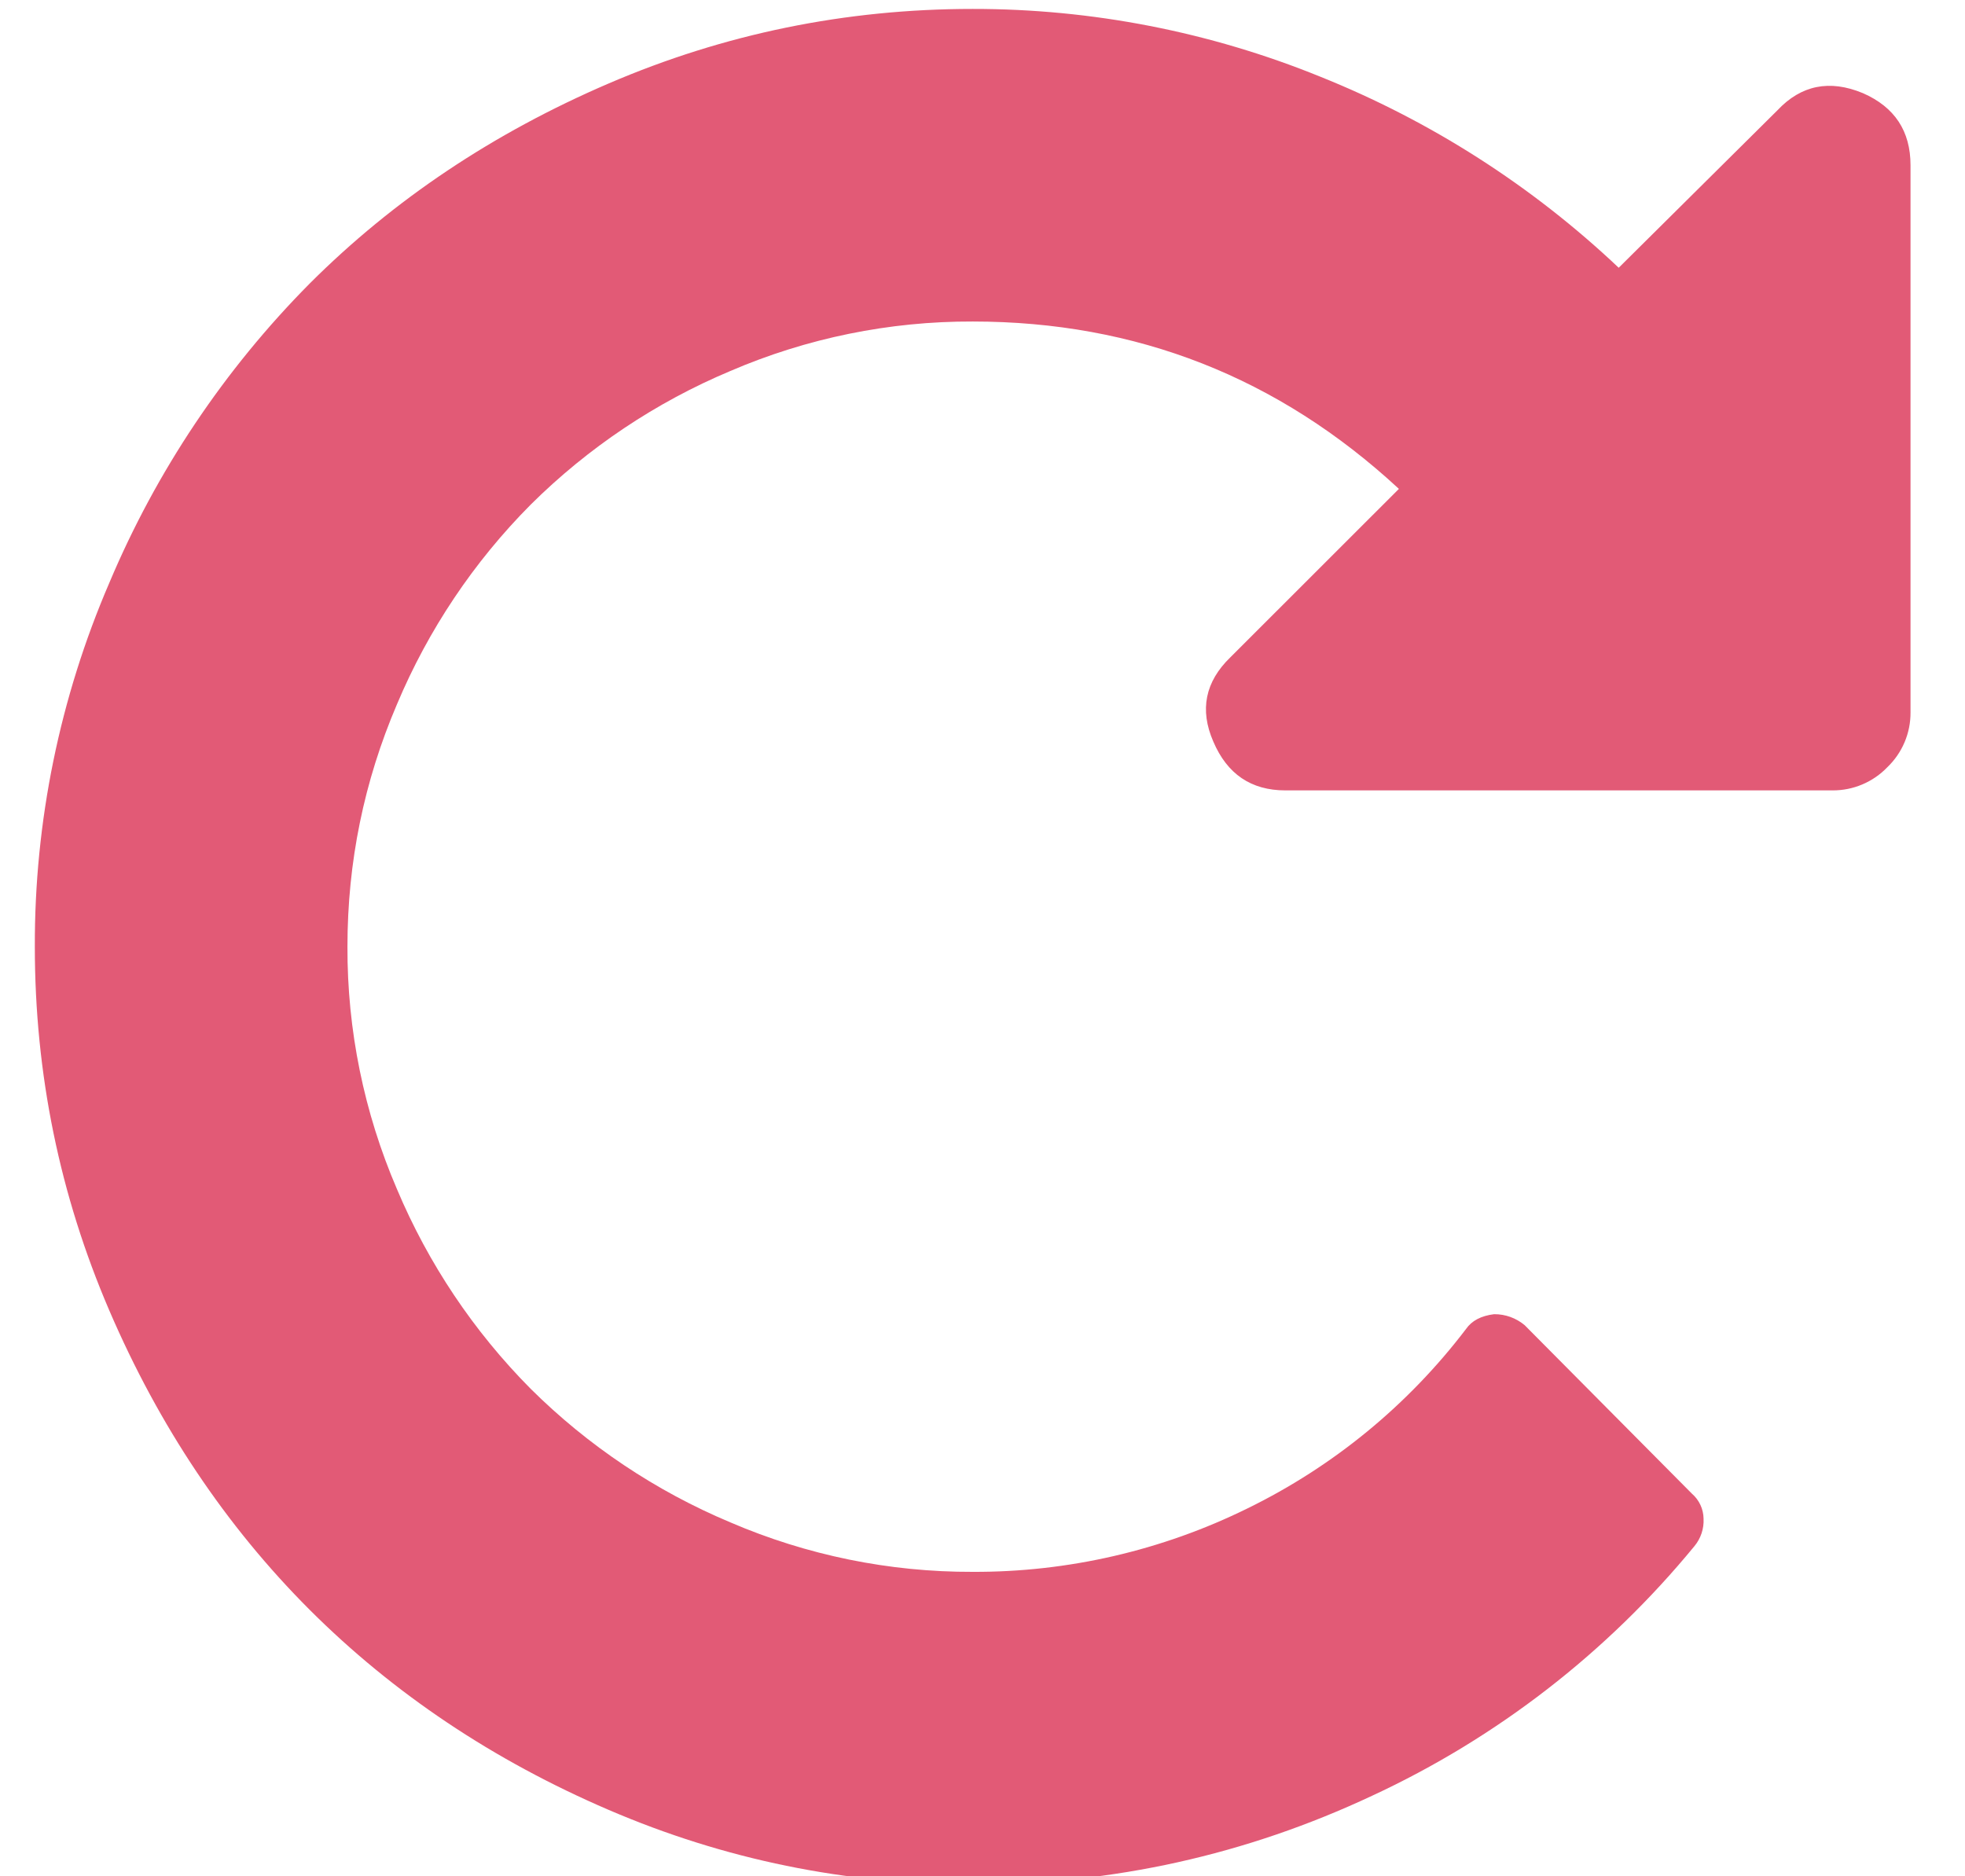
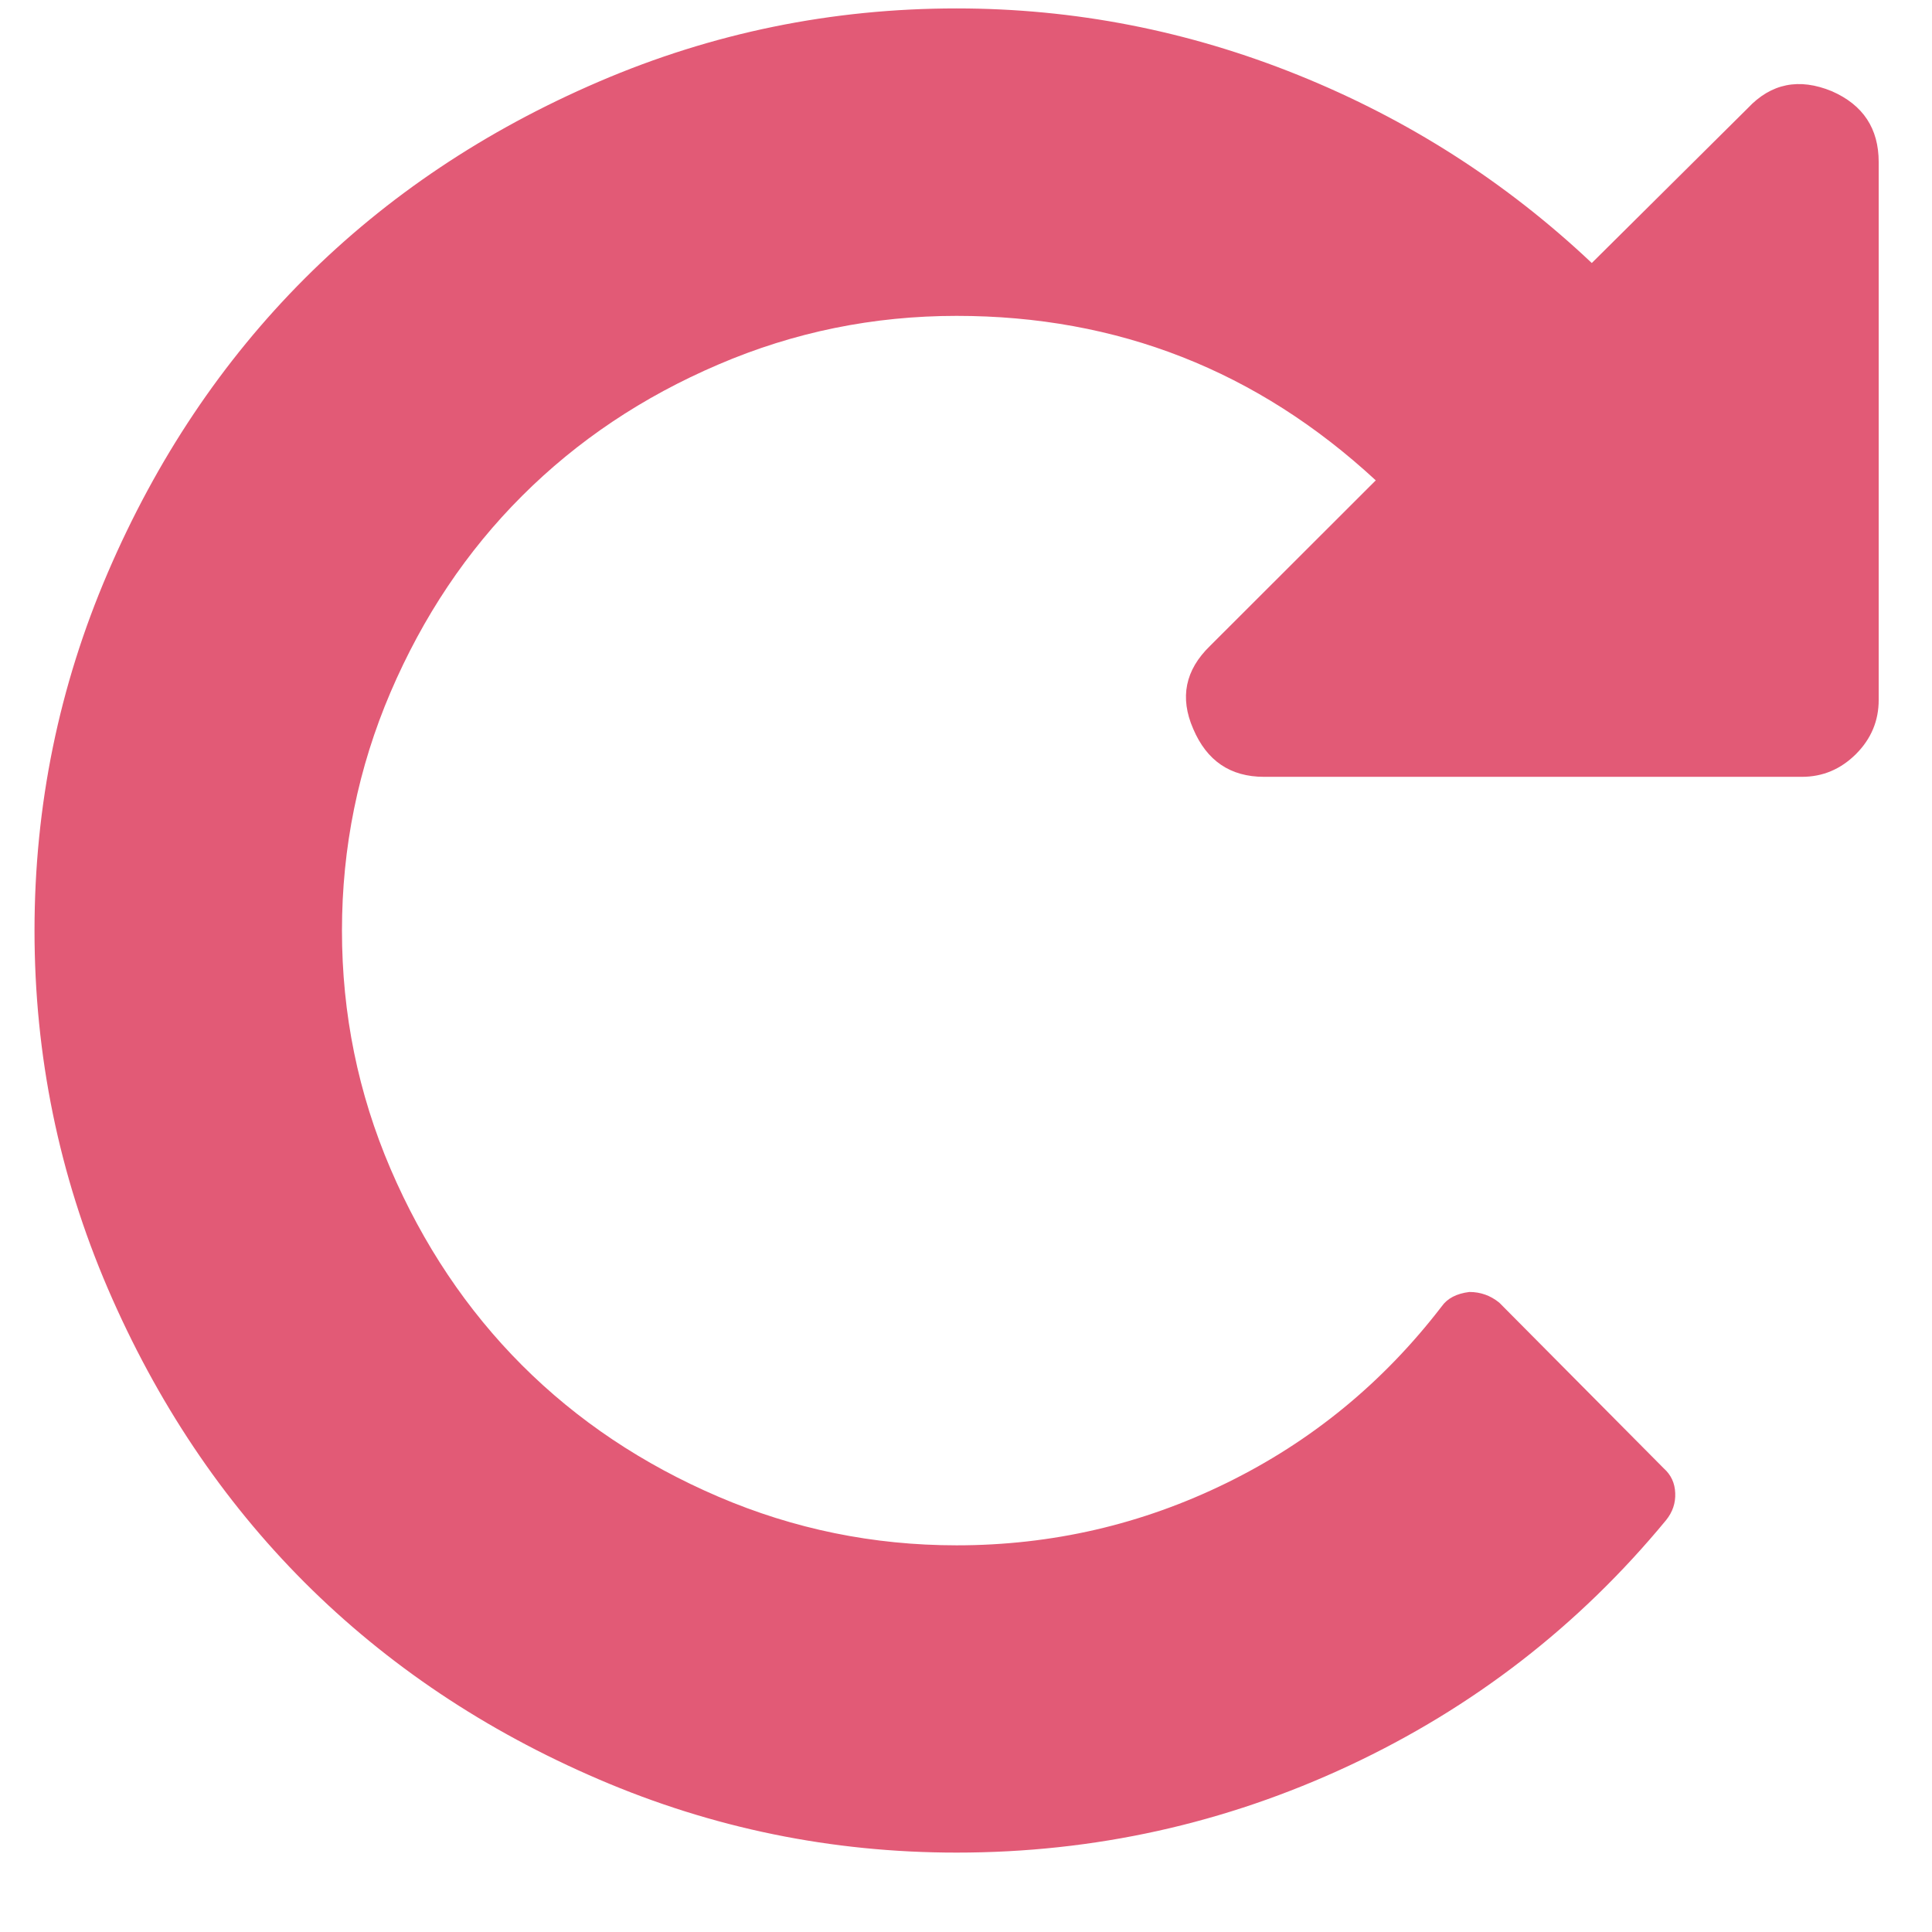
- <svg xmlns="http://www.w3.org/2000/svg" xmlns:xlink="http://www.w3.org/1999/xlink" width="22" height="21" viewBox="0 0 22 21">
-   <defs>
-     <path id="trv1a" d="M501.857 534.043c-.373-.155-.692-.09-.957.192l-1.777 1.763a10.616 10.616 0 0 0-3.343-2.14 10.305 10.305 0 0 0-3.89-.758c-1.422 0-2.78.278-4.074.834-1.294.556-2.411 1.303-3.35 2.242a10.6 10.6 0 0 0-2.242 3.35 10.21 10.21 0 0 0-.834 4.074c0 1.422.278 2.78.834 4.074.557 1.295 1.304 2.411 2.242 3.35.939.938 2.056 1.686 3.35 2.242s2.652.834 4.074.834c1.568 0 3.058-.33 4.47-.992a10.25 10.25 0 0 0 3.61-2.795.446.446 0 0 0 .103-.308.377.377 0 0 0-.13-.28l-1.873-1.887a.526.526 0 0 0-.342-.123c-.146.018-.25.073-.314.165a6.859 6.859 0 0 1-2.448 2.01 6.897 6.897 0 0 1-3.076.71 6.81 6.81 0 0 1-2.713-.554 7.034 7.034 0 0 1-2.236-1.496 7.065 7.065 0 0 1-1.497-2.236 6.808 6.808 0 0 1-.554-2.714c0-.948.186-1.852.554-2.713a7.038 7.038 0 0 1 1.497-2.236 7.043 7.043 0 0 1 2.236-1.497 6.81 6.81 0 0 1 2.713-.554c1.832 0 3.423.625 4.772 1.874l-1.887 1.886c-.282.273-.346.588-.191.943.155.364.423.547.807.547h6.125a.844.844 0 0 0 .615-.26.841.841 0 0 0 .259-.615v-6.125c0-.382-.177-.651-.533-.807z" />
-   </defs>
-   <g>
-     <g transform="translate(-481 -533)">
-       <use fill="#e25a76" xlink:href="#trv1a" />
+ <svg xmlns="http://www.w3.org/2000/svg" width="22px" height="22px" viewBox="0 0 22 22" version="1.1">
+   <g id="Page-1" stroke="none" stroke-width="1" fill="none" fill-rule="evenodd">
+     <g id="editorial_article_final_04" transform="translate(-717, -682)" fill="#E25A76">
+       <g id="bg" transform="translate(273, 211.5)">
+         <g id="Group-2" transform="translate(281, 30)">
+           <g id="refresh" transform="translate(2, 437.0859)">
+             <path d="M181.86,4.453 C181.487,4.299 181.168,4.363 180.903,4.645 L179.126,6.409 C178.15,5.488 177.037,4.775 175.783,4.269 C174.529,3.763 173.233,3.51 171.893,3.51 C170.471,3.51 169.113,3.788 167.819,4.344 C166.525,4.9 165.408,5.647 164.469,6.586 C163.531,7.525 162.783,8.642 162.227,9.936 C161.671,11.231 161.393,12.588 161.393,14.011 C161.393,15.432 161.671,16.79 162.227,18.085 C162.784,19.379 163.531,20.495 164.469,21.434 C165.408,22.372 166.525,23.121 167.819,23.676 C169.113,24.232 170.471,24.51 171.893,24.51 C173.461,24.51 174.951,24.18 176.364,23.519 C177.776,22.858 178.98,21.927 179.973,20.723 C180.046,20.632 180.081,20.53 180.076,20.416 C180.072,20.302 180.028,20.208 179.946,20.135 L178.073,18.248 C177.972,18.166 177.859,18.126 177.732,18.126 C177.586,18.144 177.481,18.199 177.417,18.29 C176.752,19.156 175.936,19.826 174.969,20.3 C174.003,20.774 172.978,21.011 171.893,21.011 C170.945,21.011 170.041,20.826 169.18,20.457 C168.319,20.088 167.573,19.589 166.944,18.96 C166.316,18.331 165.817,17.586 165.447,16.724 C165.078,15.863 164.894,14.959 164.894,14.011 C164.894,13.063 165.079,12.158 165.447,11.297 C165.816,10.436 166.315,9.69 166.944,9.062 C167.574,8.432 168.319,7.933 169.18,7.565 C170.041,7.195 170.945,7.011 171.893,7.011 C173.726,7.011 175.316,7.635 176.666,8.884 L174.778,10.77 C174.496,11.044 174.432,11.358 174.587,11.713 C174.742,12.078 175.01,12.26 175.394,12.26 L181.519,12.26 C181.755,12.26 181.96,12.174 182.134,12.001 C182.307,11.828 182.393,11.622 182.393,11.385 L182.393,5.26 C182.393,4.878 182.216,4.609 181.86,4.453 Z" id="refresh-arrow" />
+           </g>
+         </g>
+       </g>
    </g>
  </g>
</svg>
